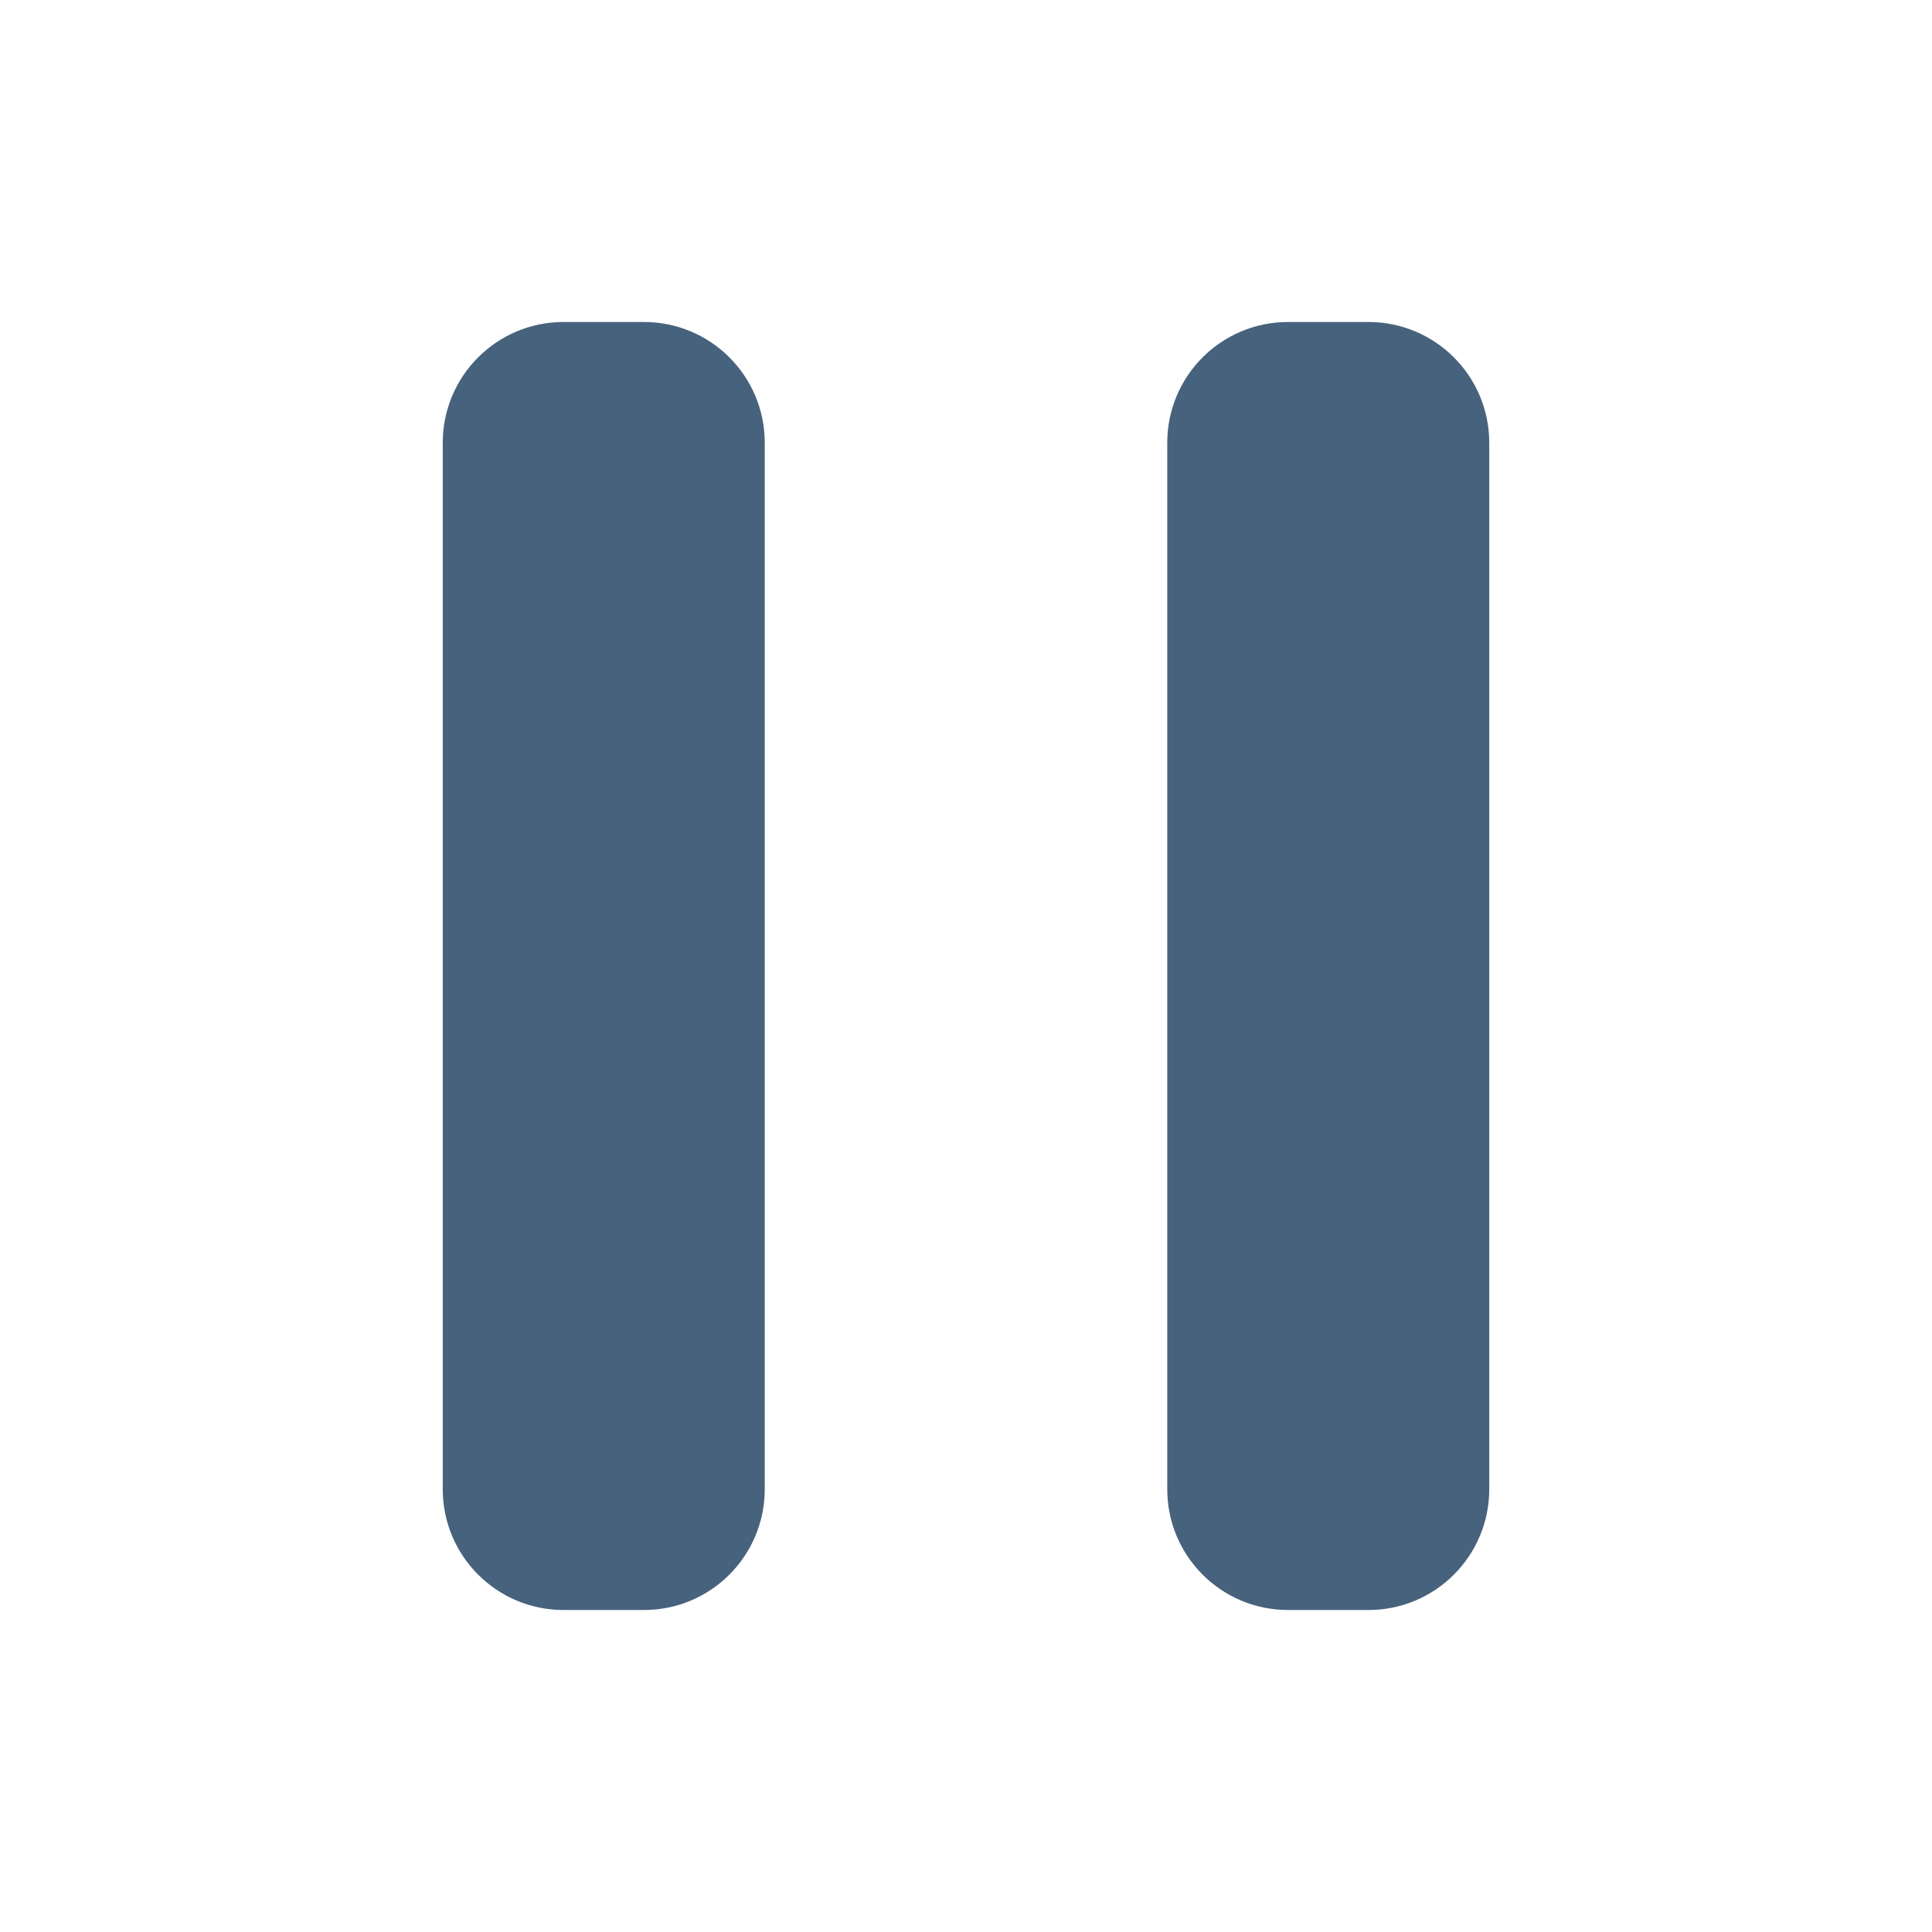
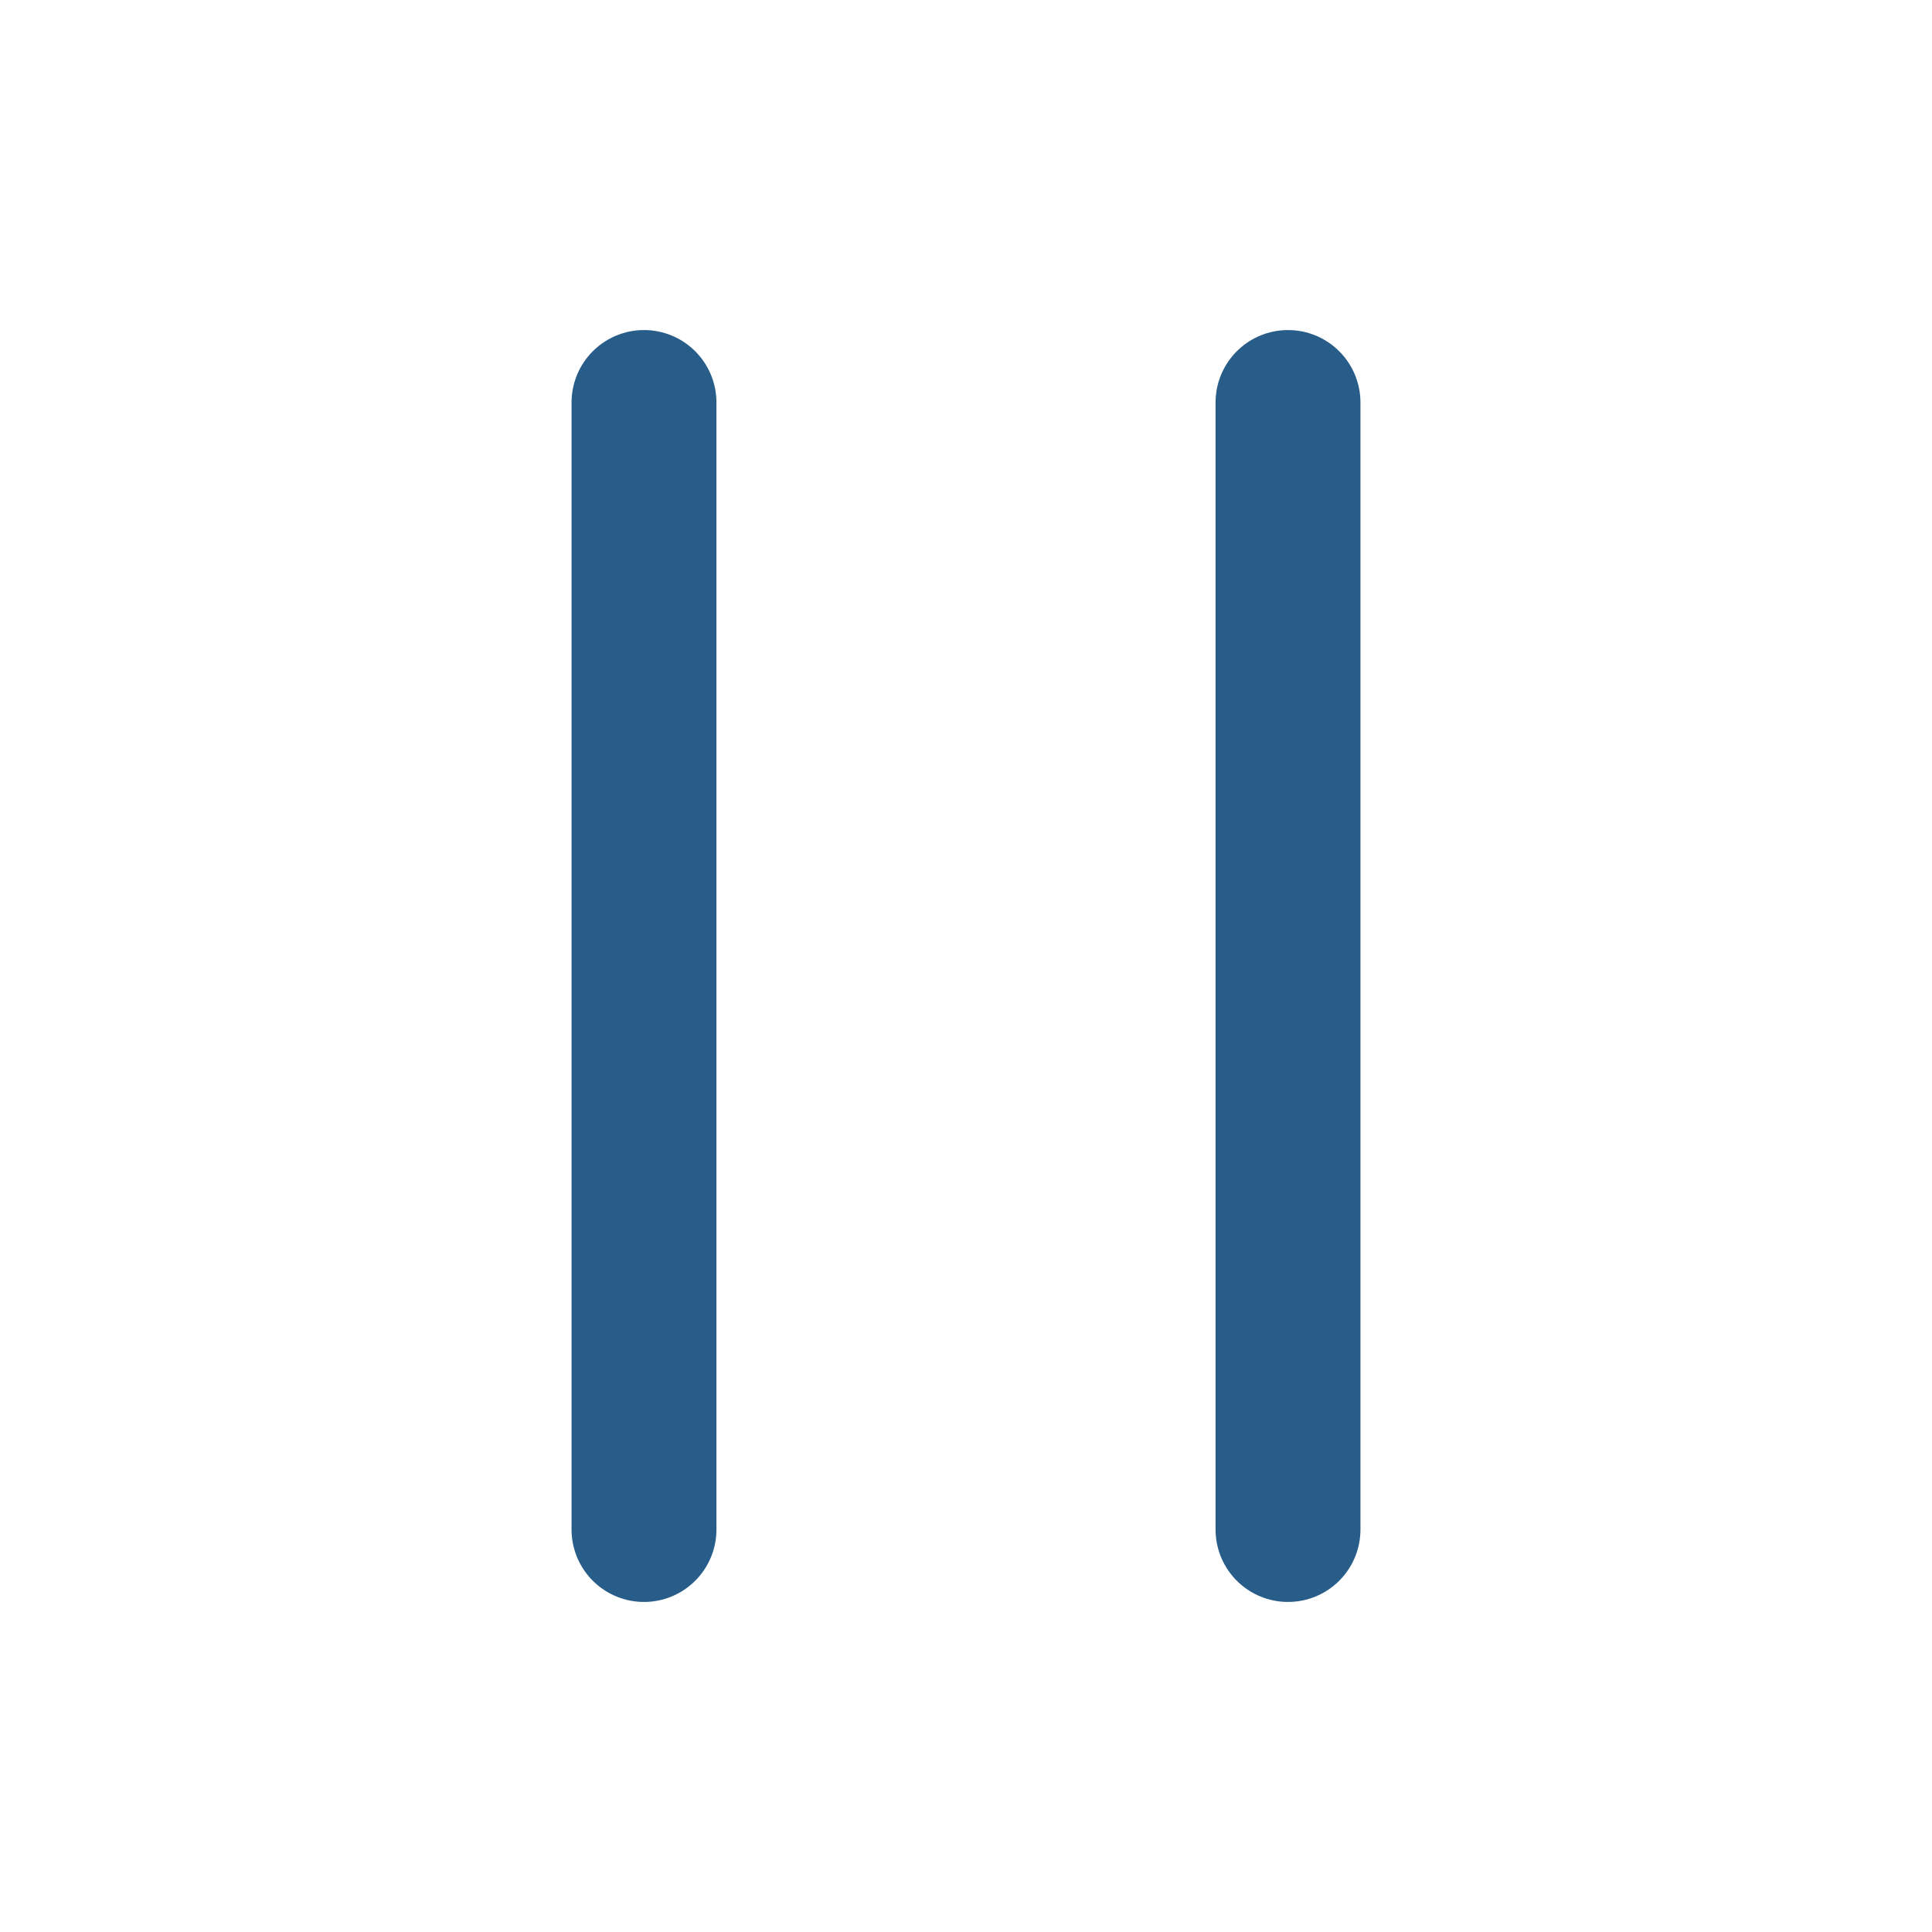
<svg xmlns="http://www.w3.org/2000/svg" viewBox="0 0 24 24">
-   <rect x="5.5" y="4" width="4" height="16" rx="1.5" fill="#47627d" />
-   <rect x="14.5" y="4" width="4" height="16" rx="1.5" fill="#47627d" />
+   <g fill="none" stroke="#285d89" stroke-width="1.8" stroke-linecap="round" stroke-linejoin="round">
+     <path d="M8 5v14M16 5v14" />
+   </g>
</svg>
